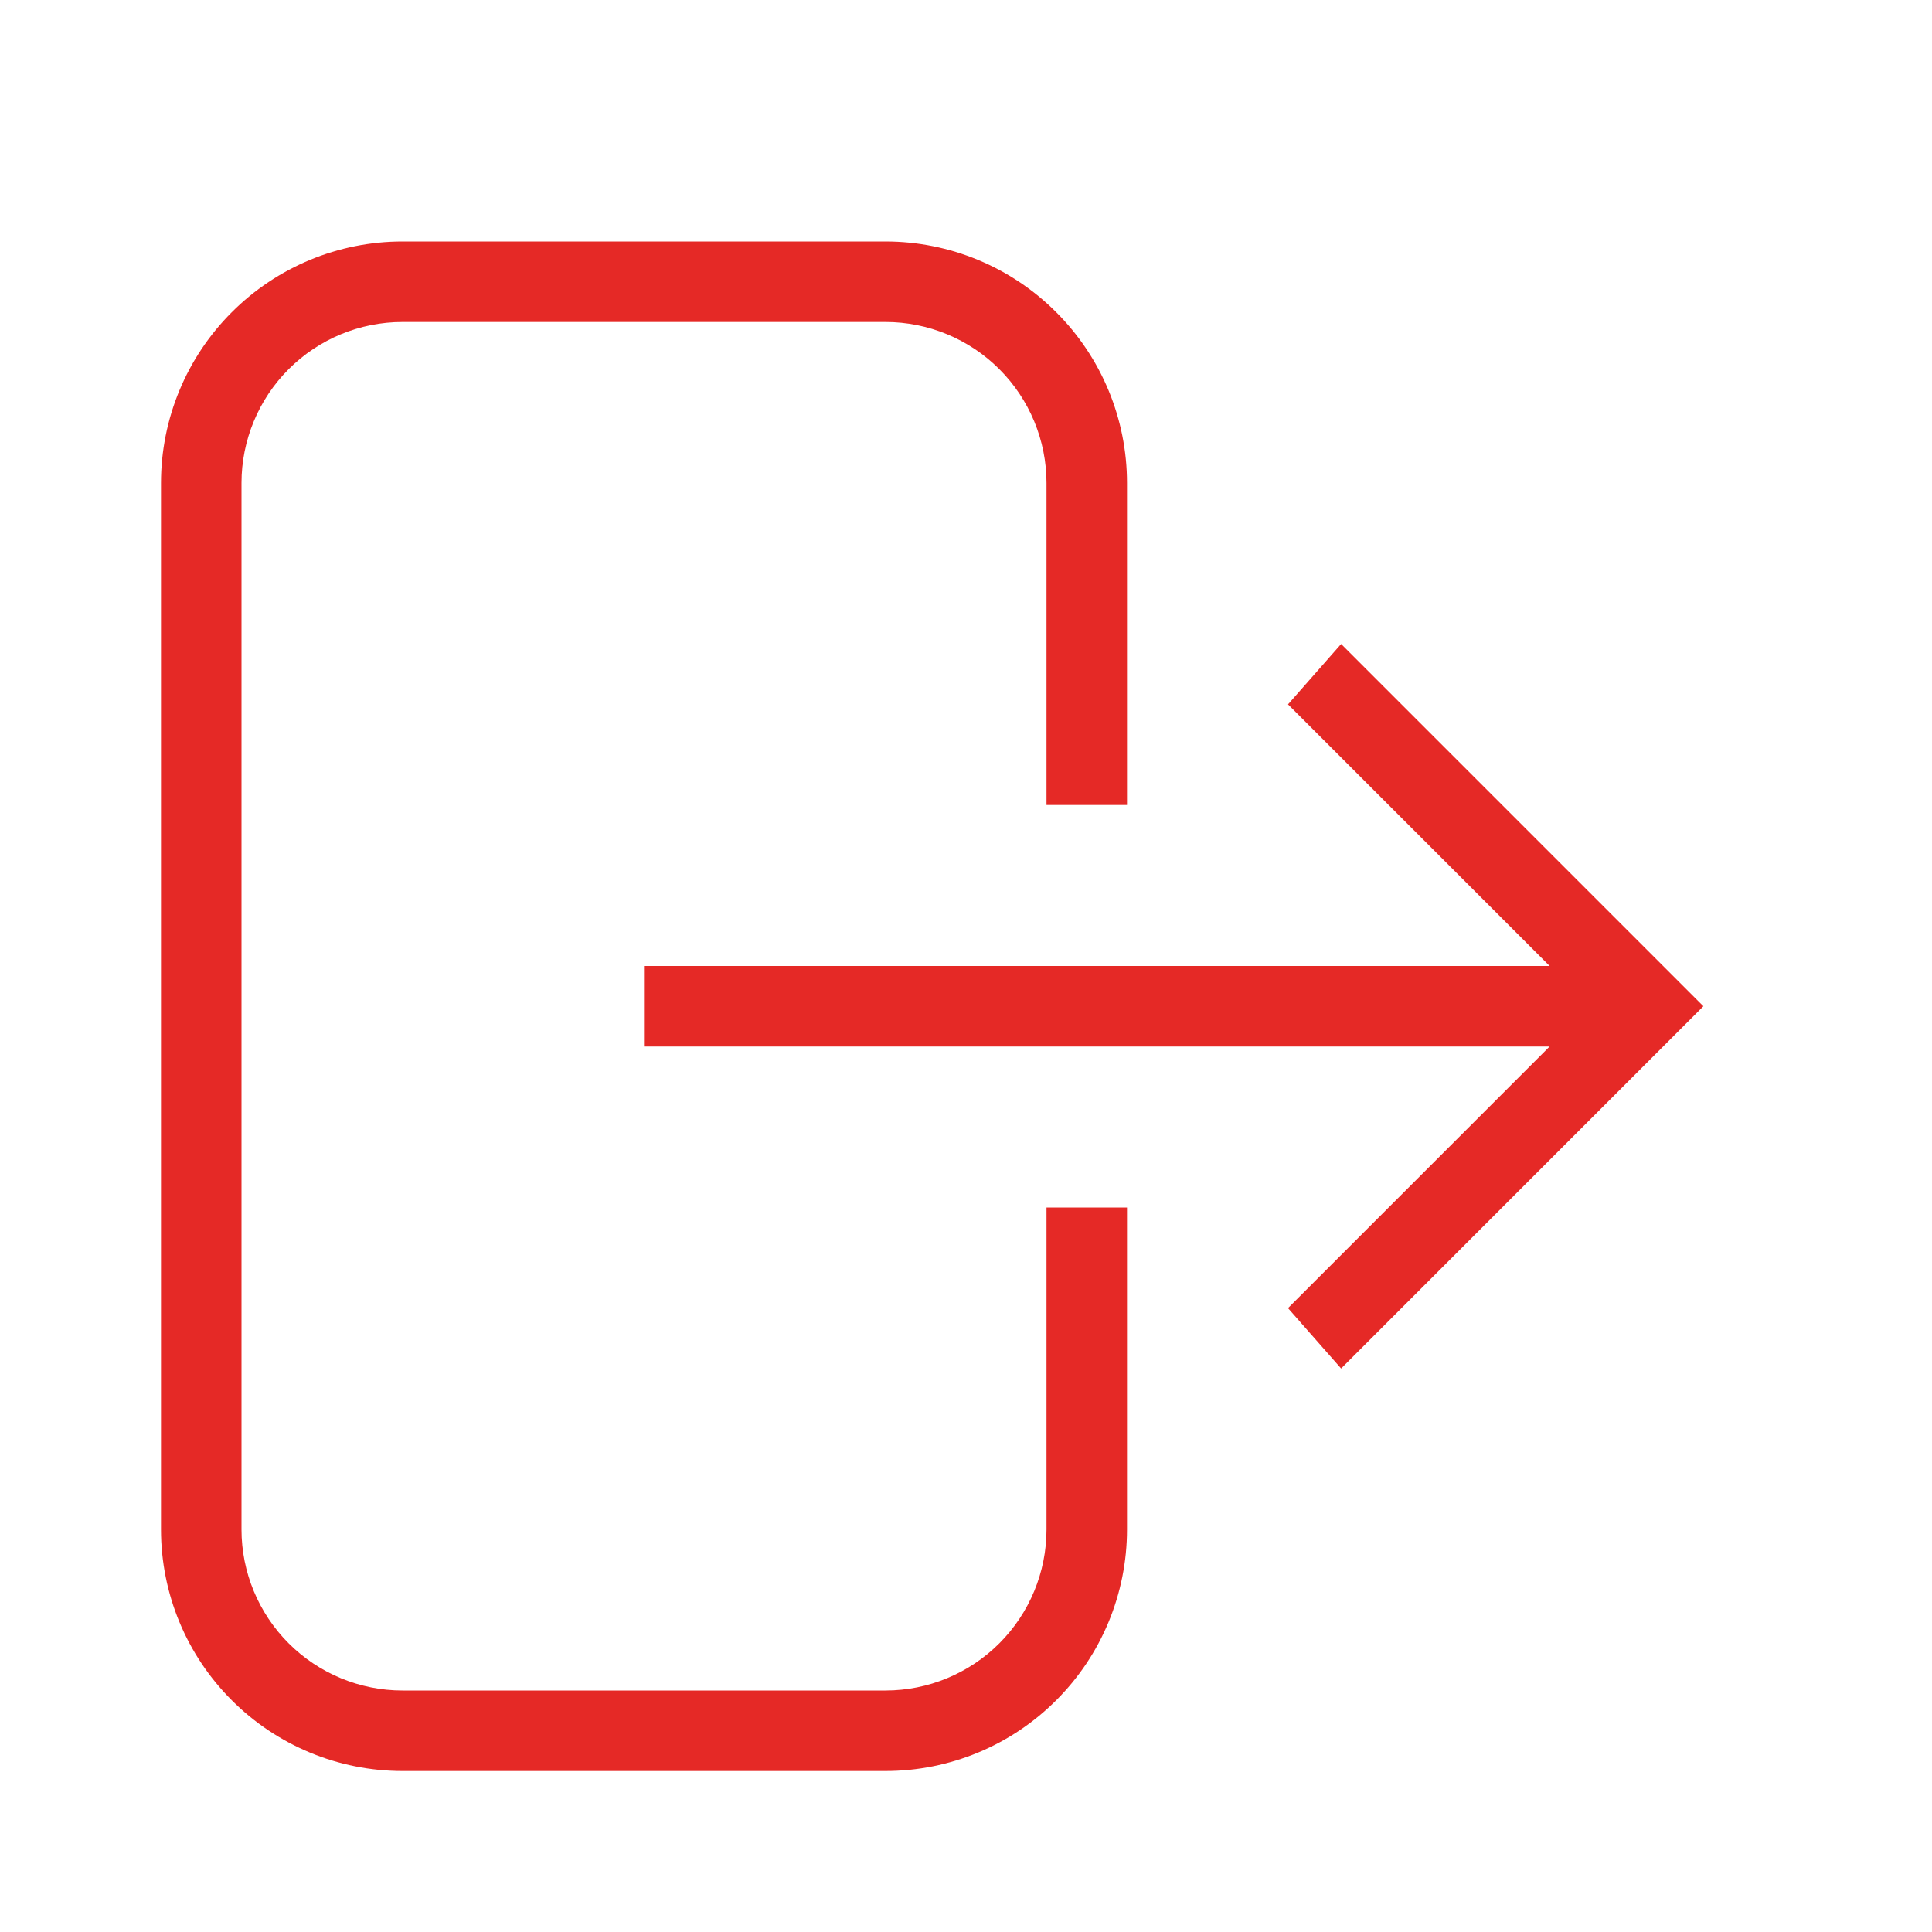
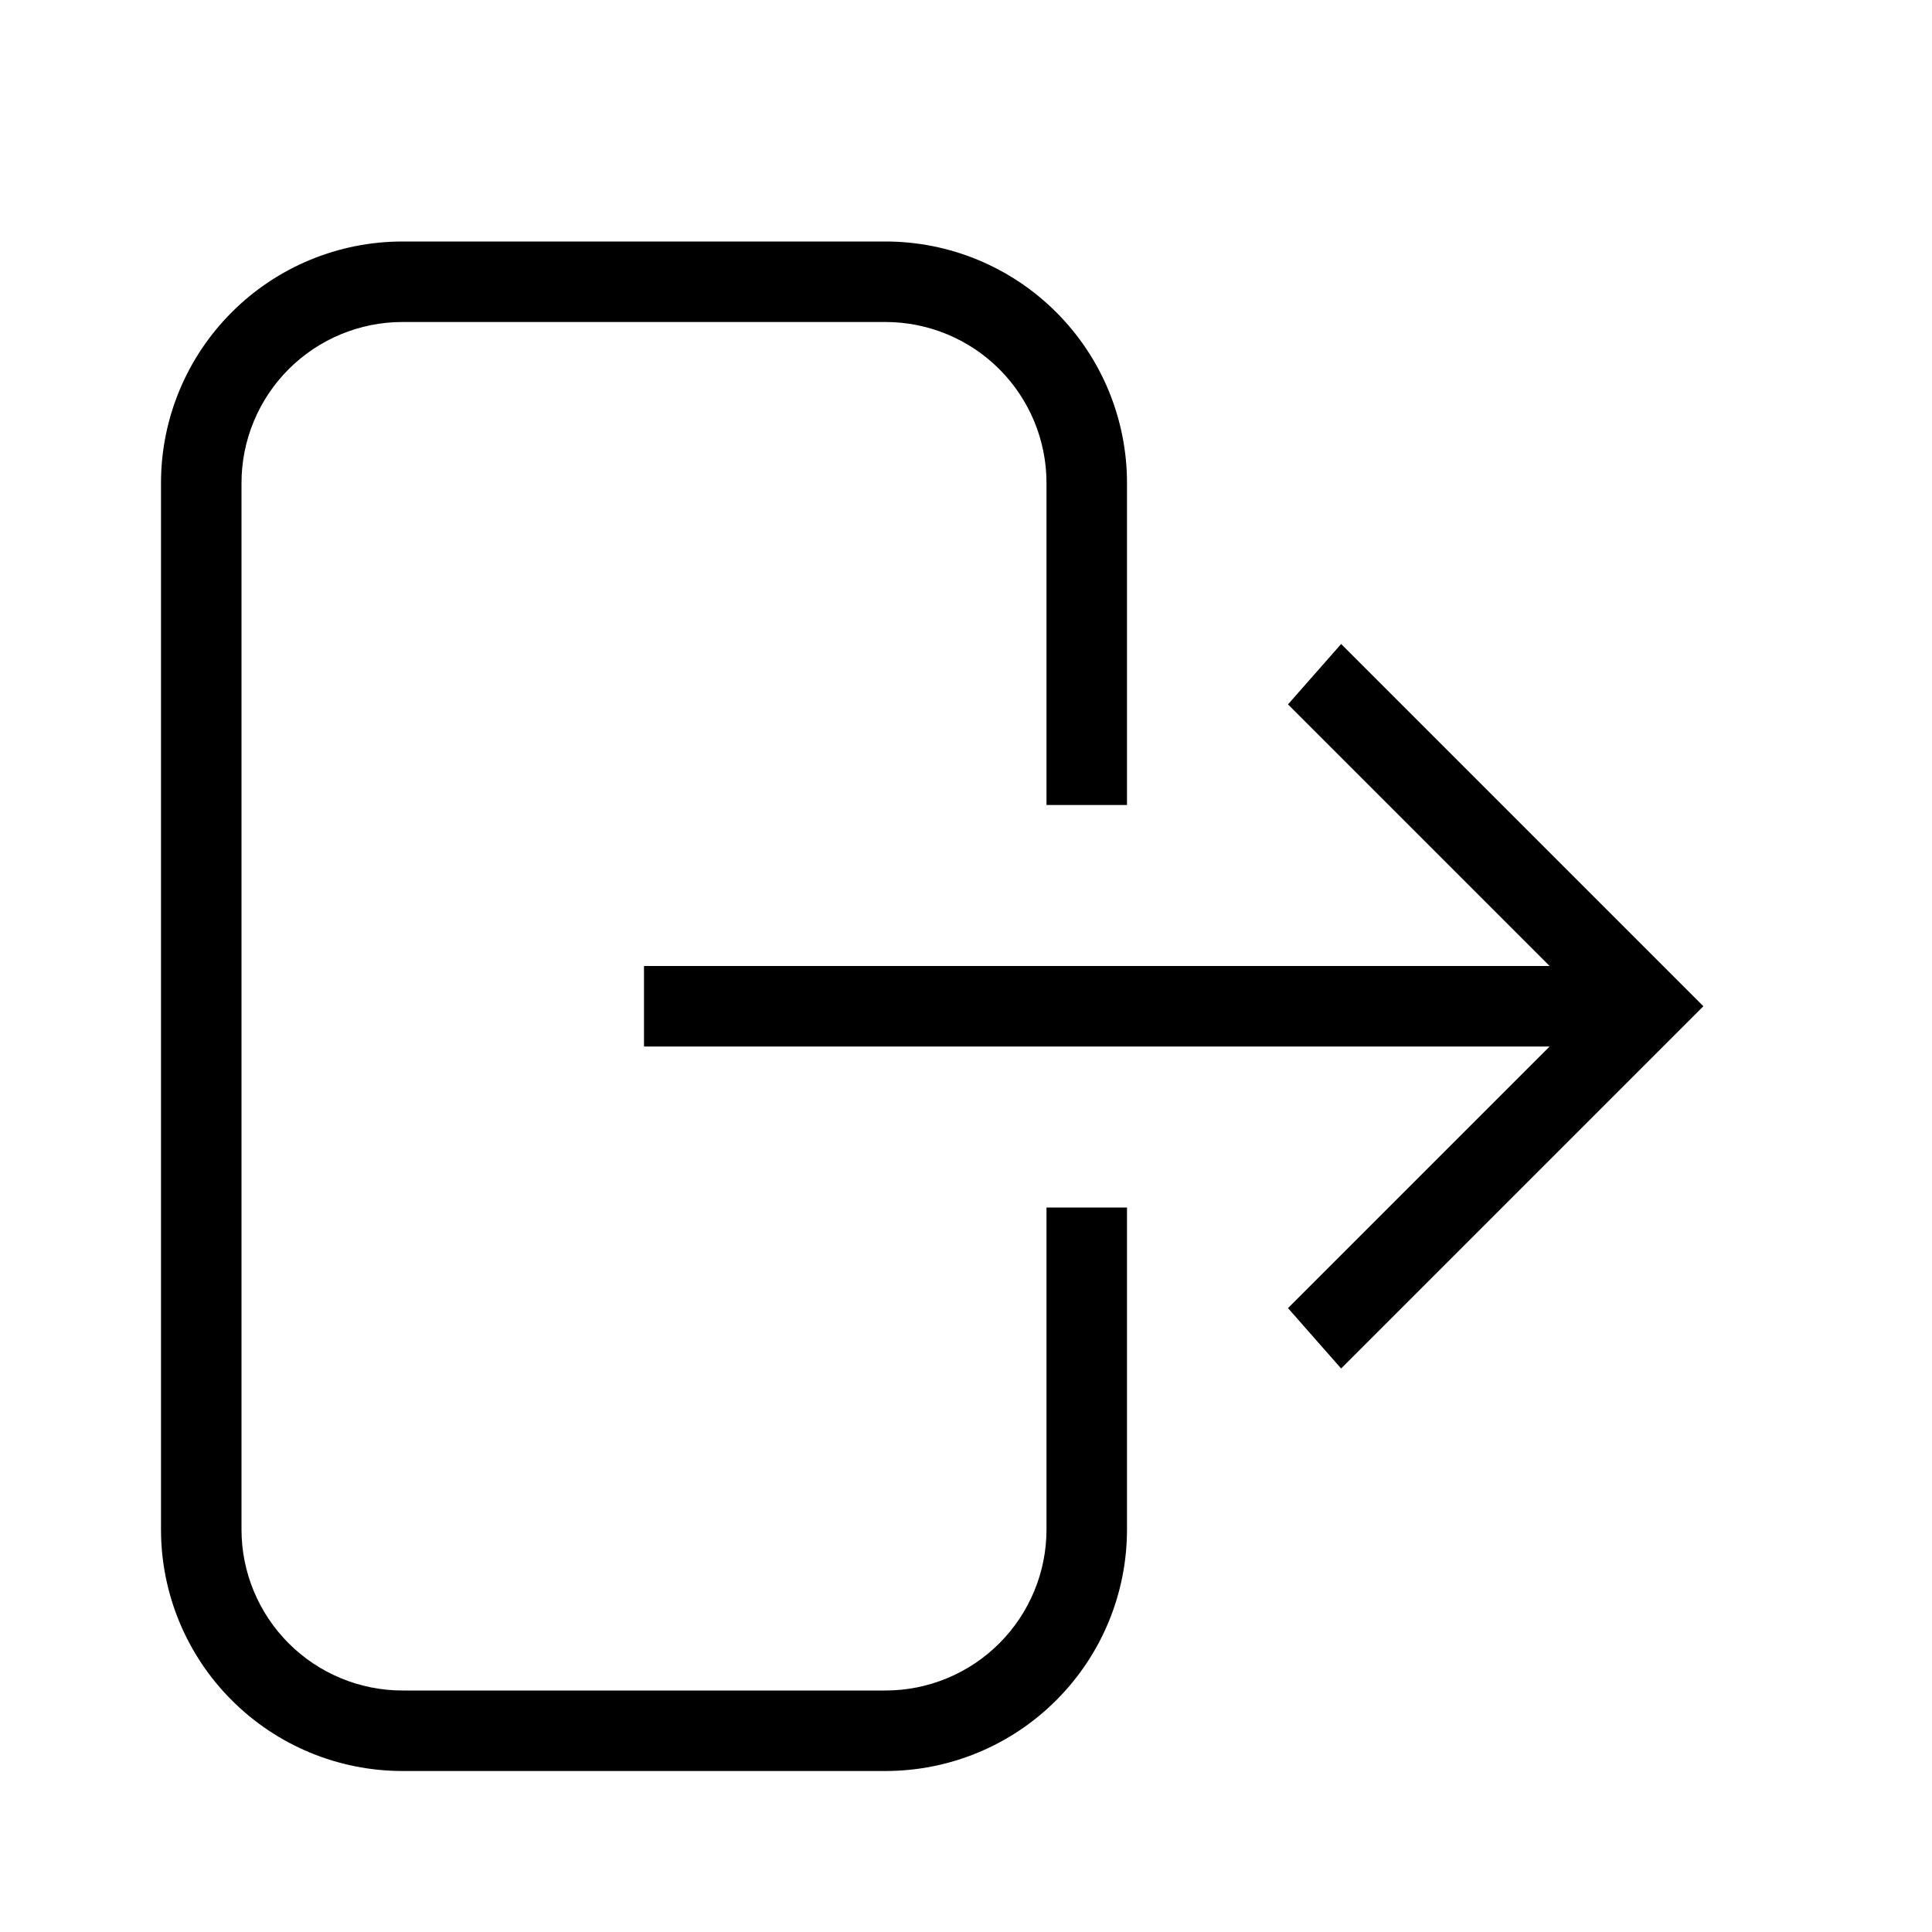
<svg xmlns="http://www.w3.org/2000/svg" width="24" height="24" viewBox="0 0 24 24" fill="none">
-   <path d="M5 3H11C11.796 3 12.559 3.316 13.121 3.879C13.684 4.441 14 5.204 14 6V10H13V6C13 5.47 12.789 4.961 12.414 4.586C12.039 4.211 11.53 4 11 4H5C4.47 4 3.961 4.211 3.586 4.586C3.211 4.961 3 5.47 3 6V19C3 19.53 3.211 20.039 3.586 20.414C3.961 20.789 4.47 21 5 21H11C11.53 21 12.039 20.789 12.414 20.414C12.789 20.039 13 19.53 13 19V15H14V19C14 19.796 13.684 20.559 13.121 21.121C12.559 21.684 11.796 22 11 22H5C4.204 22 3.441 21.684 2.879 21.121C2.316 20.559 2 19.796 2 19V6C2 5.204 2.316 4.441 2.879 3.879C3.441 3.316 4.204 3 5 3ZM8 12H19.25L16 8.75L16.66 8L21.16 12.5L16.66 17L16 16.25L19.25 13H8V12Z" fill="#E52926" />
+   <path d="M5 3H11C11.796 3 12.559 3.316 13.121 3.879C13.684 4.441 14 5.204 14 6V10H13V6C13 5.47 12.789 4.961 12.414 4.586C12.039 4.211 11.53 4 11 4H5C4.47 4 3.961 4.211 3.586 4.586C3.211 4.961 3 5.47 3 6V19C3 19.53 3.211 20.039 3.586 20.414C3.961 20.789 4.47 21 5 21H11C11.53 21 12.039 20.789 12.414 20.414C12.789 20.039 13 19.53 13 19V15H14V19C14 19.796 13.684 20.559 13.121 21.121C12.559 21.684 11.796 22 11 22H5C4.204 22 3.441 21.684 2.879 21.121C2.316 20.559 2 19.796 2 19V6C2 5.204 2.316 4.441 2.879 3.879C3.441 3.316 4.204 3 5 3ZM8 12H19.25L16 8.75L16.66 8L21.16 12.5L16.66 17L16 16.25L19.25 13H8V12Z" fill="currentColor" />
</svg>
